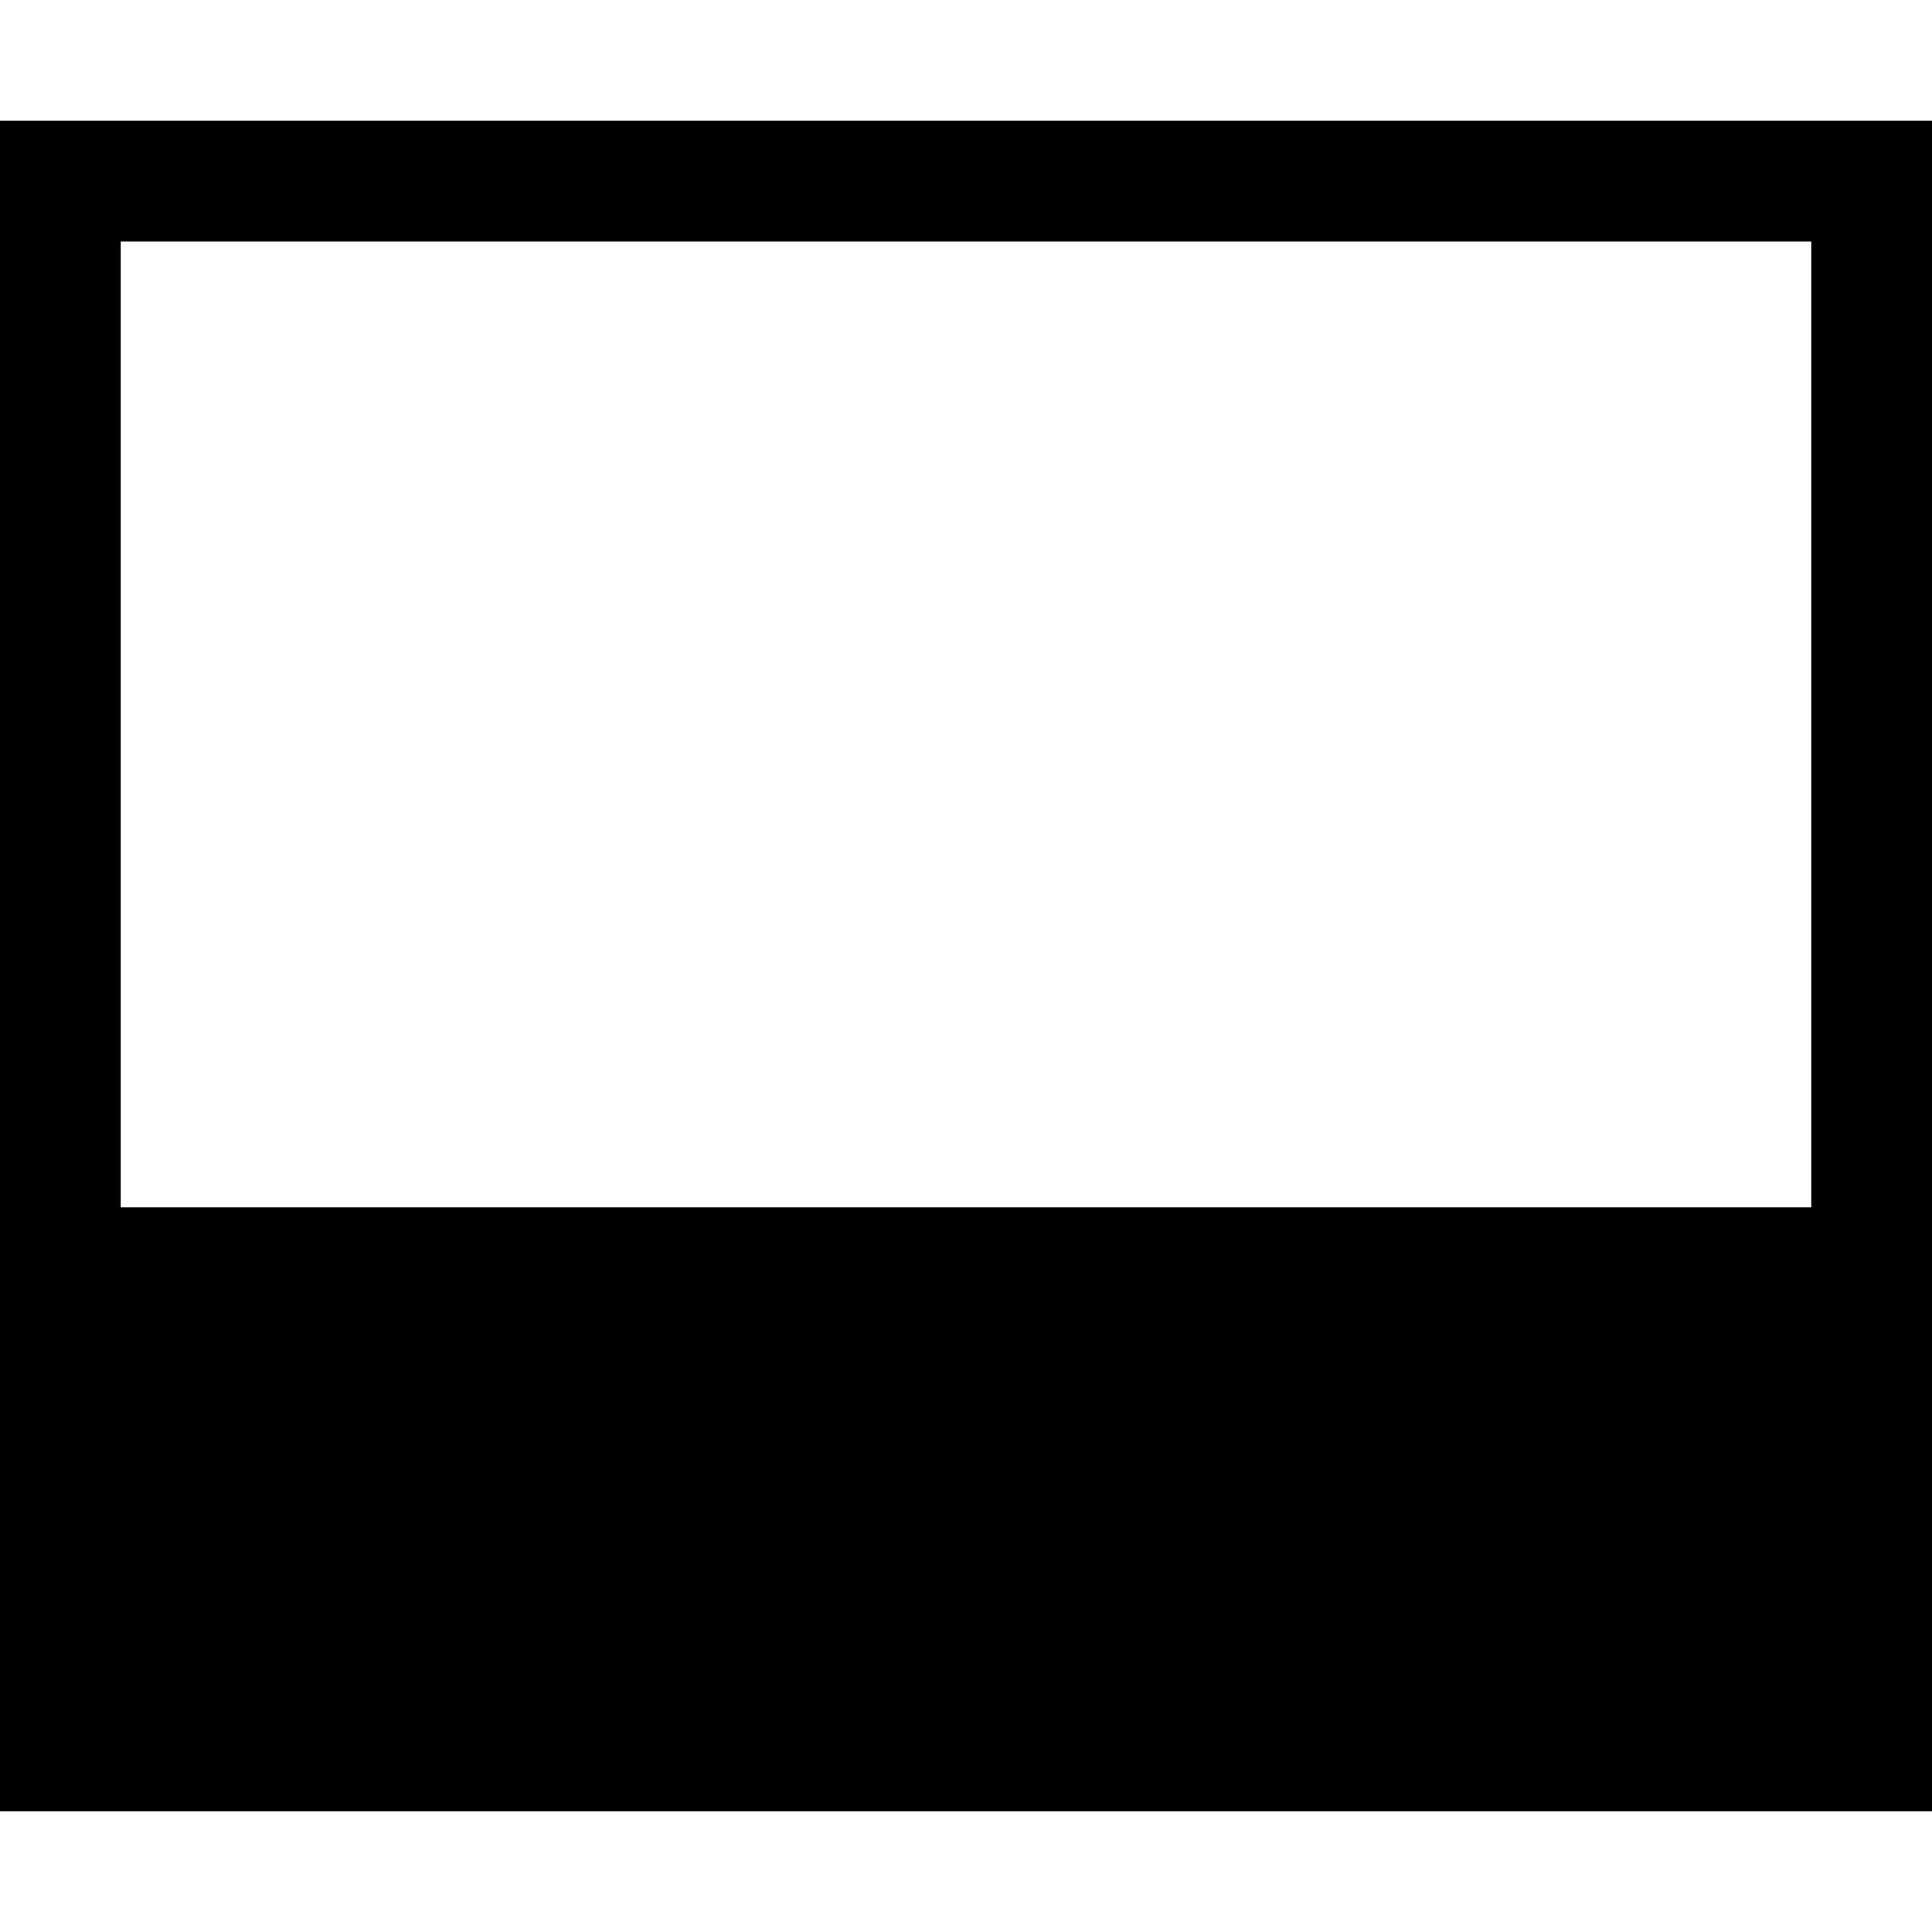
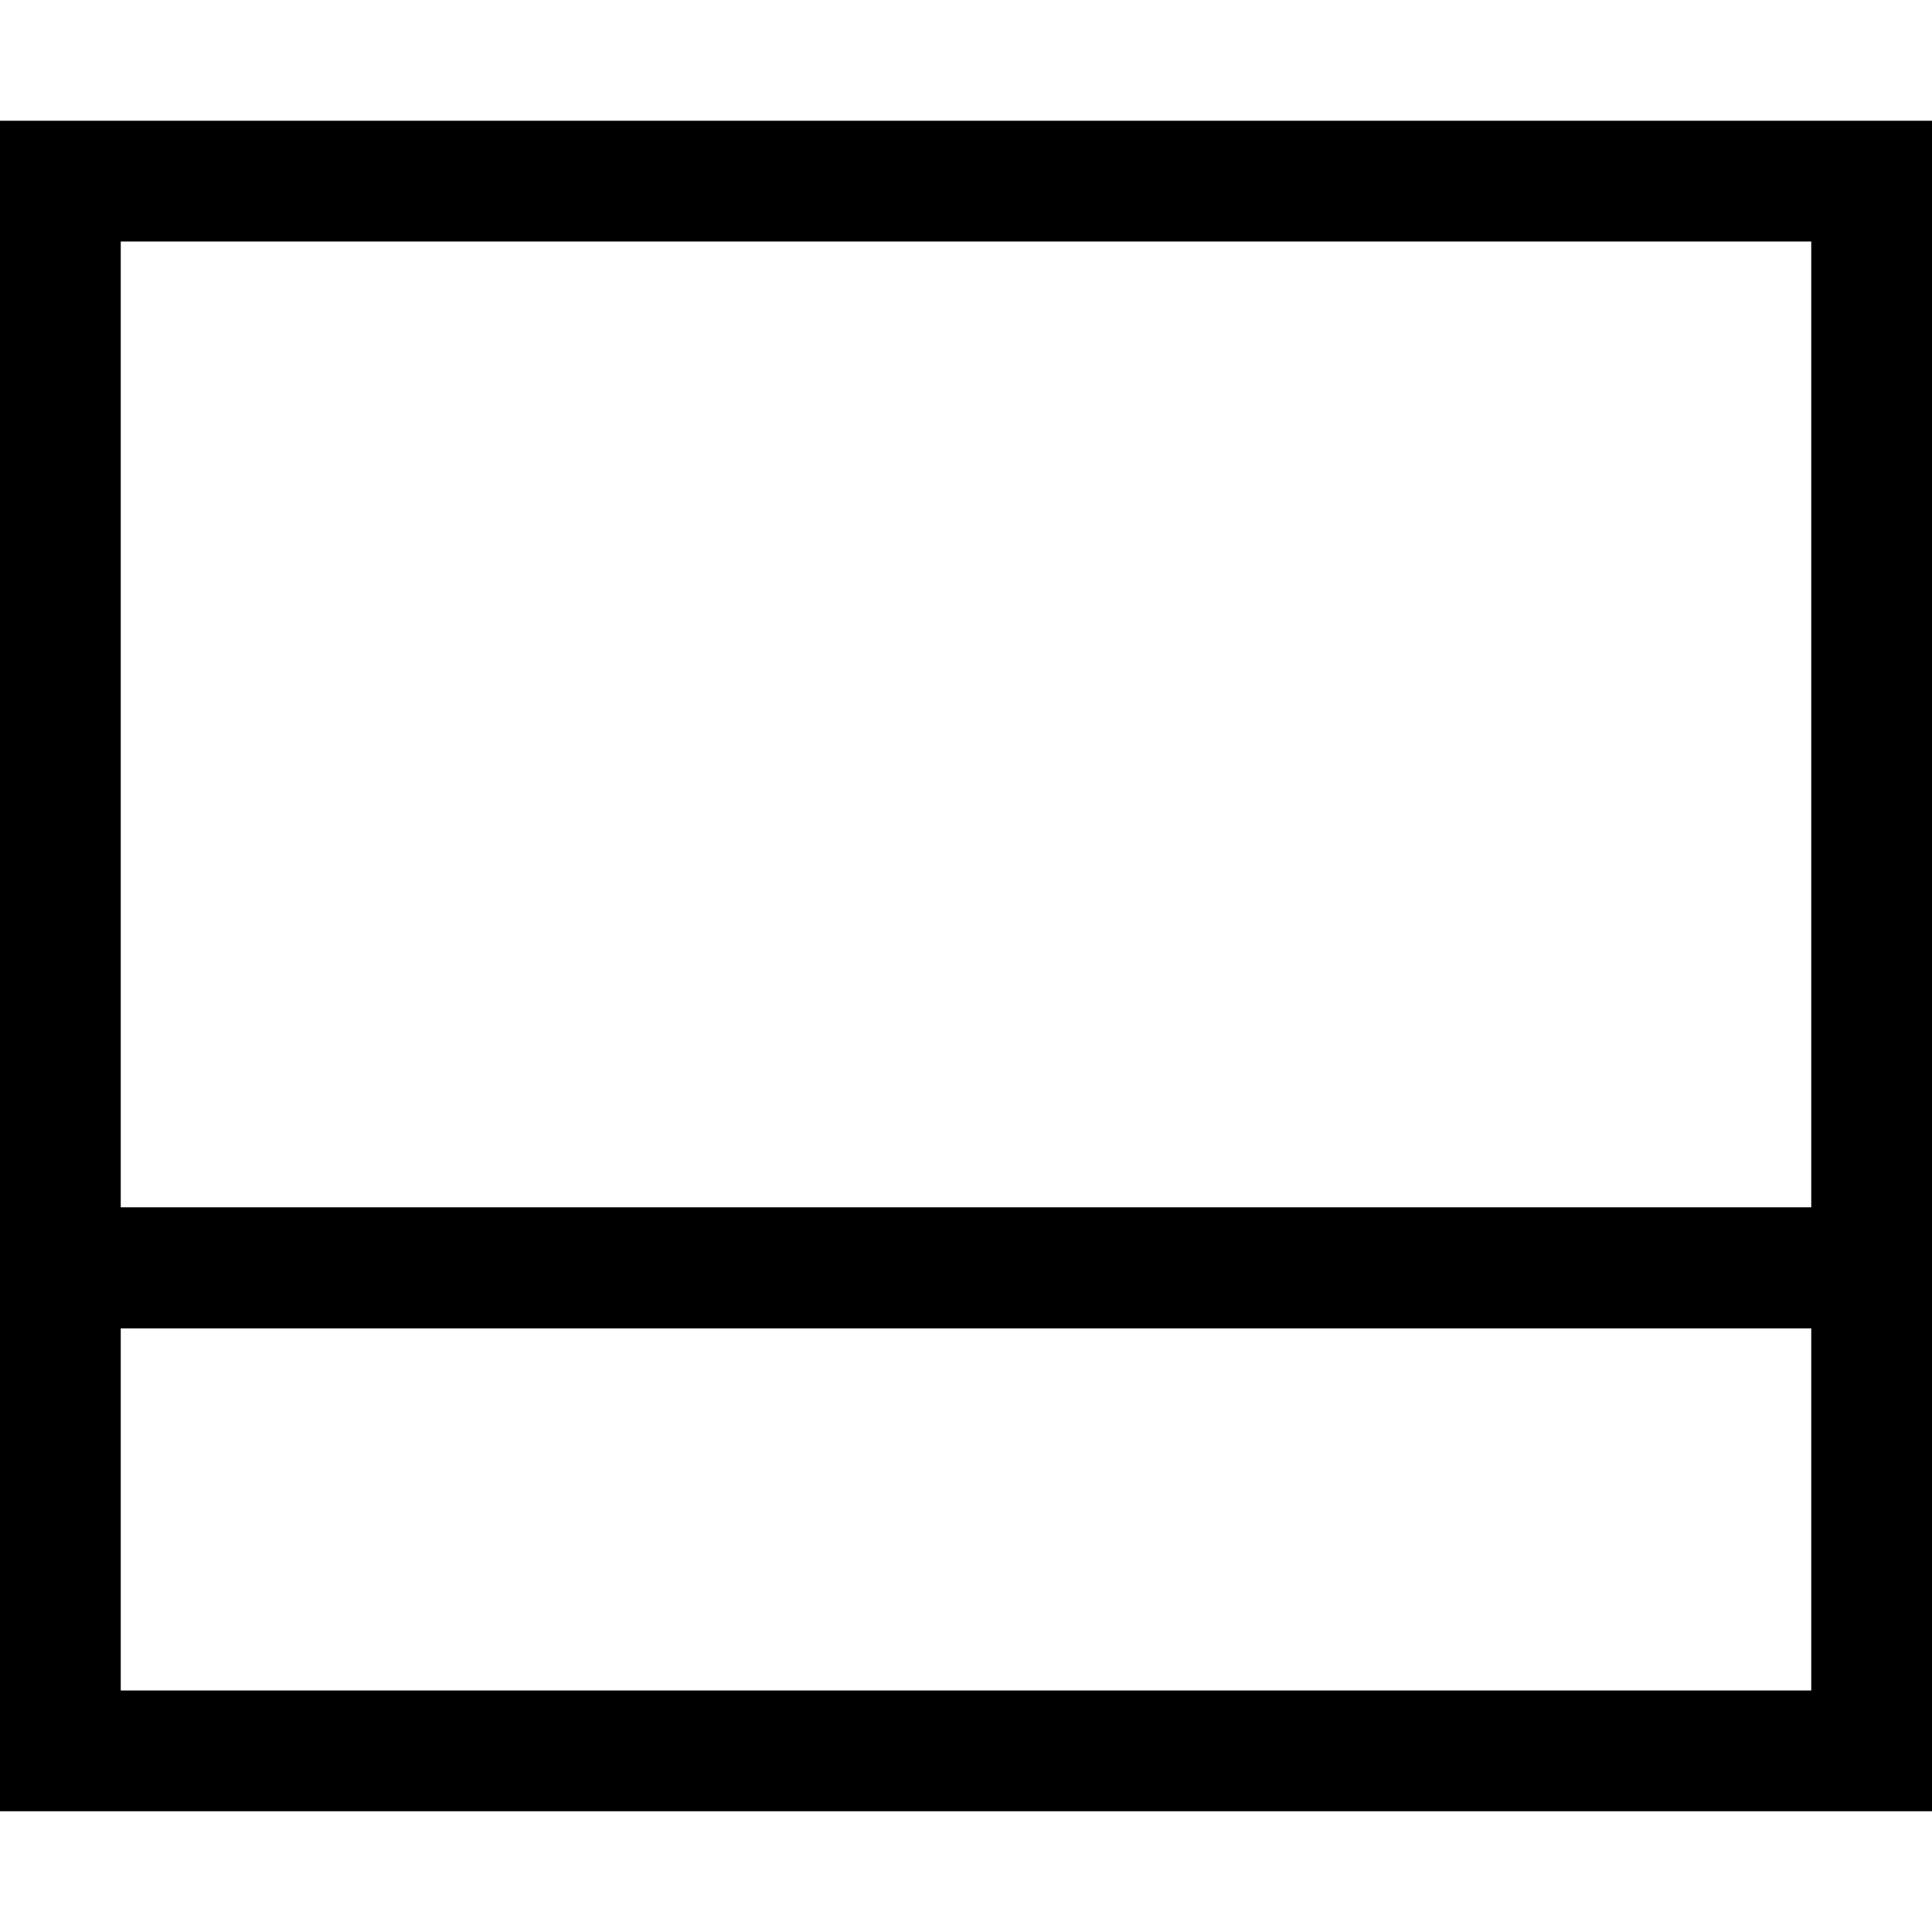
<svg xmlns="http://www.w3.org/2000/svg" id="root" version="1.1" viewBox="0 0 16 16">
  <rect fill="none" stroke="currentColor" x="0.5" y="1.5" width="15" height="9" />
-   <rect fill="currentColor" stroke="currentColor" x="0.5" y="10.5" width="15" height="4" />
+   <rect fill="none" stroke="currentColor" x="0.5" y="10.5" width="15" height="4" />
</svg>
